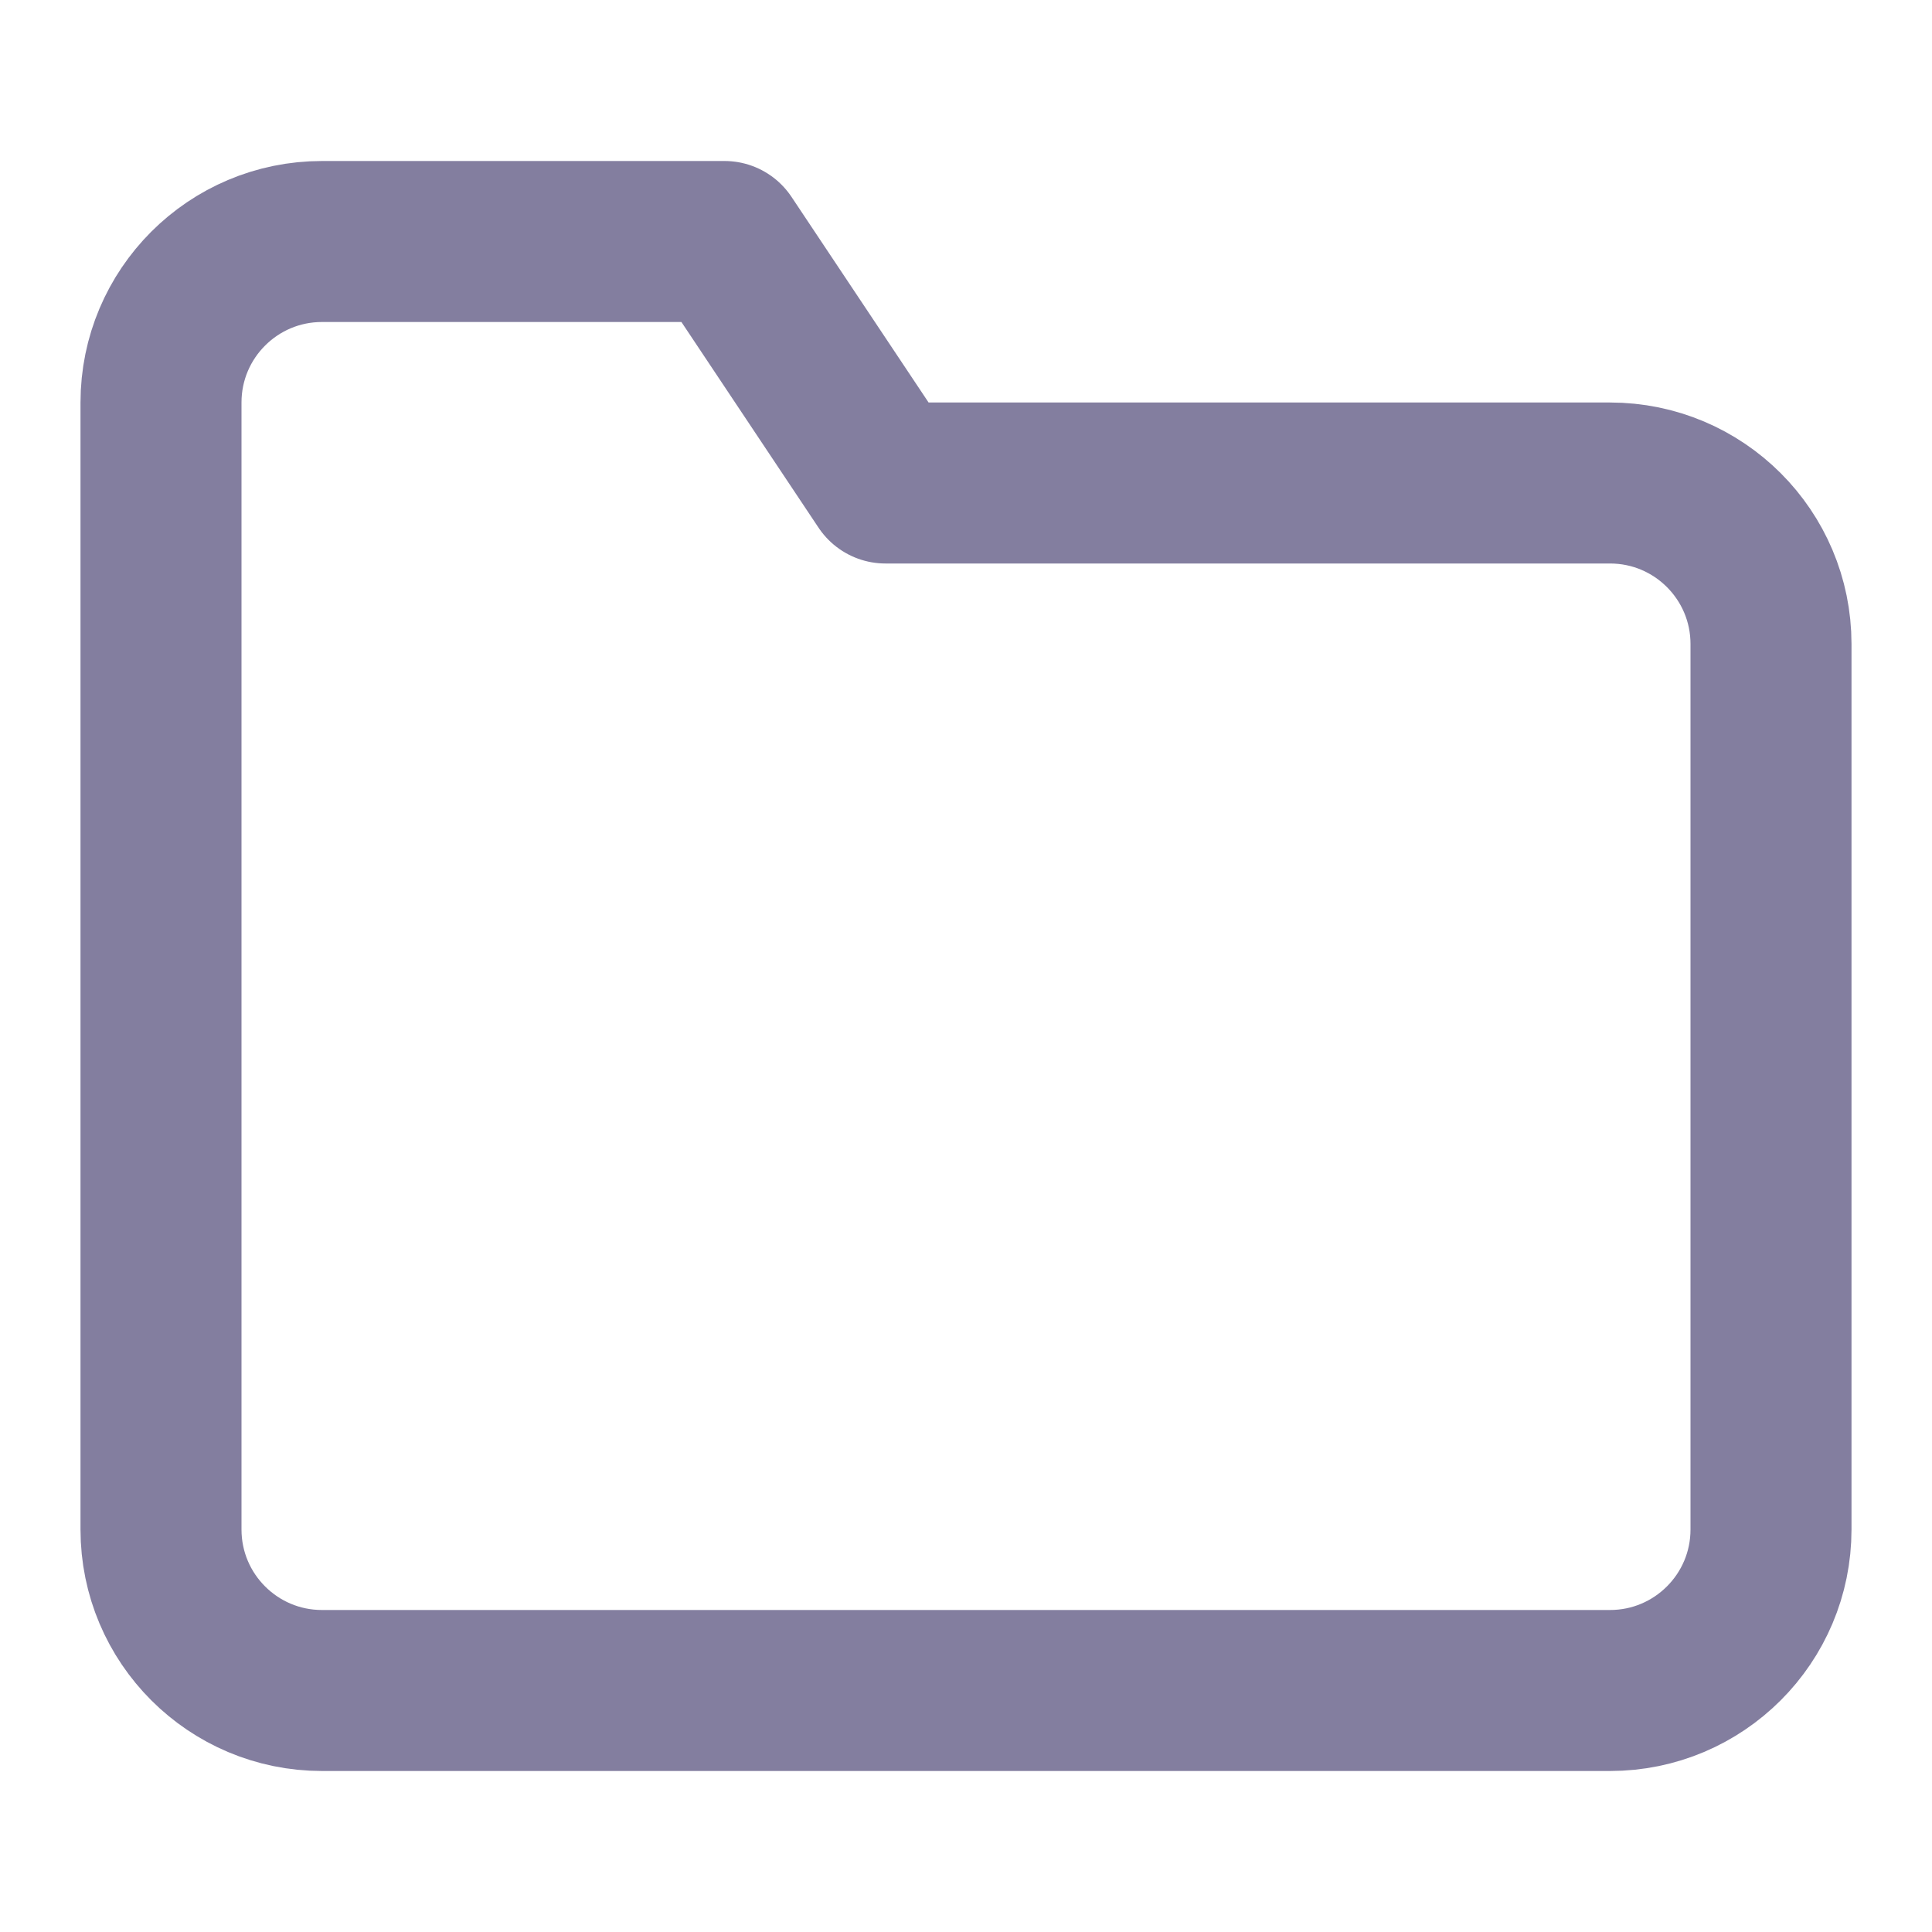
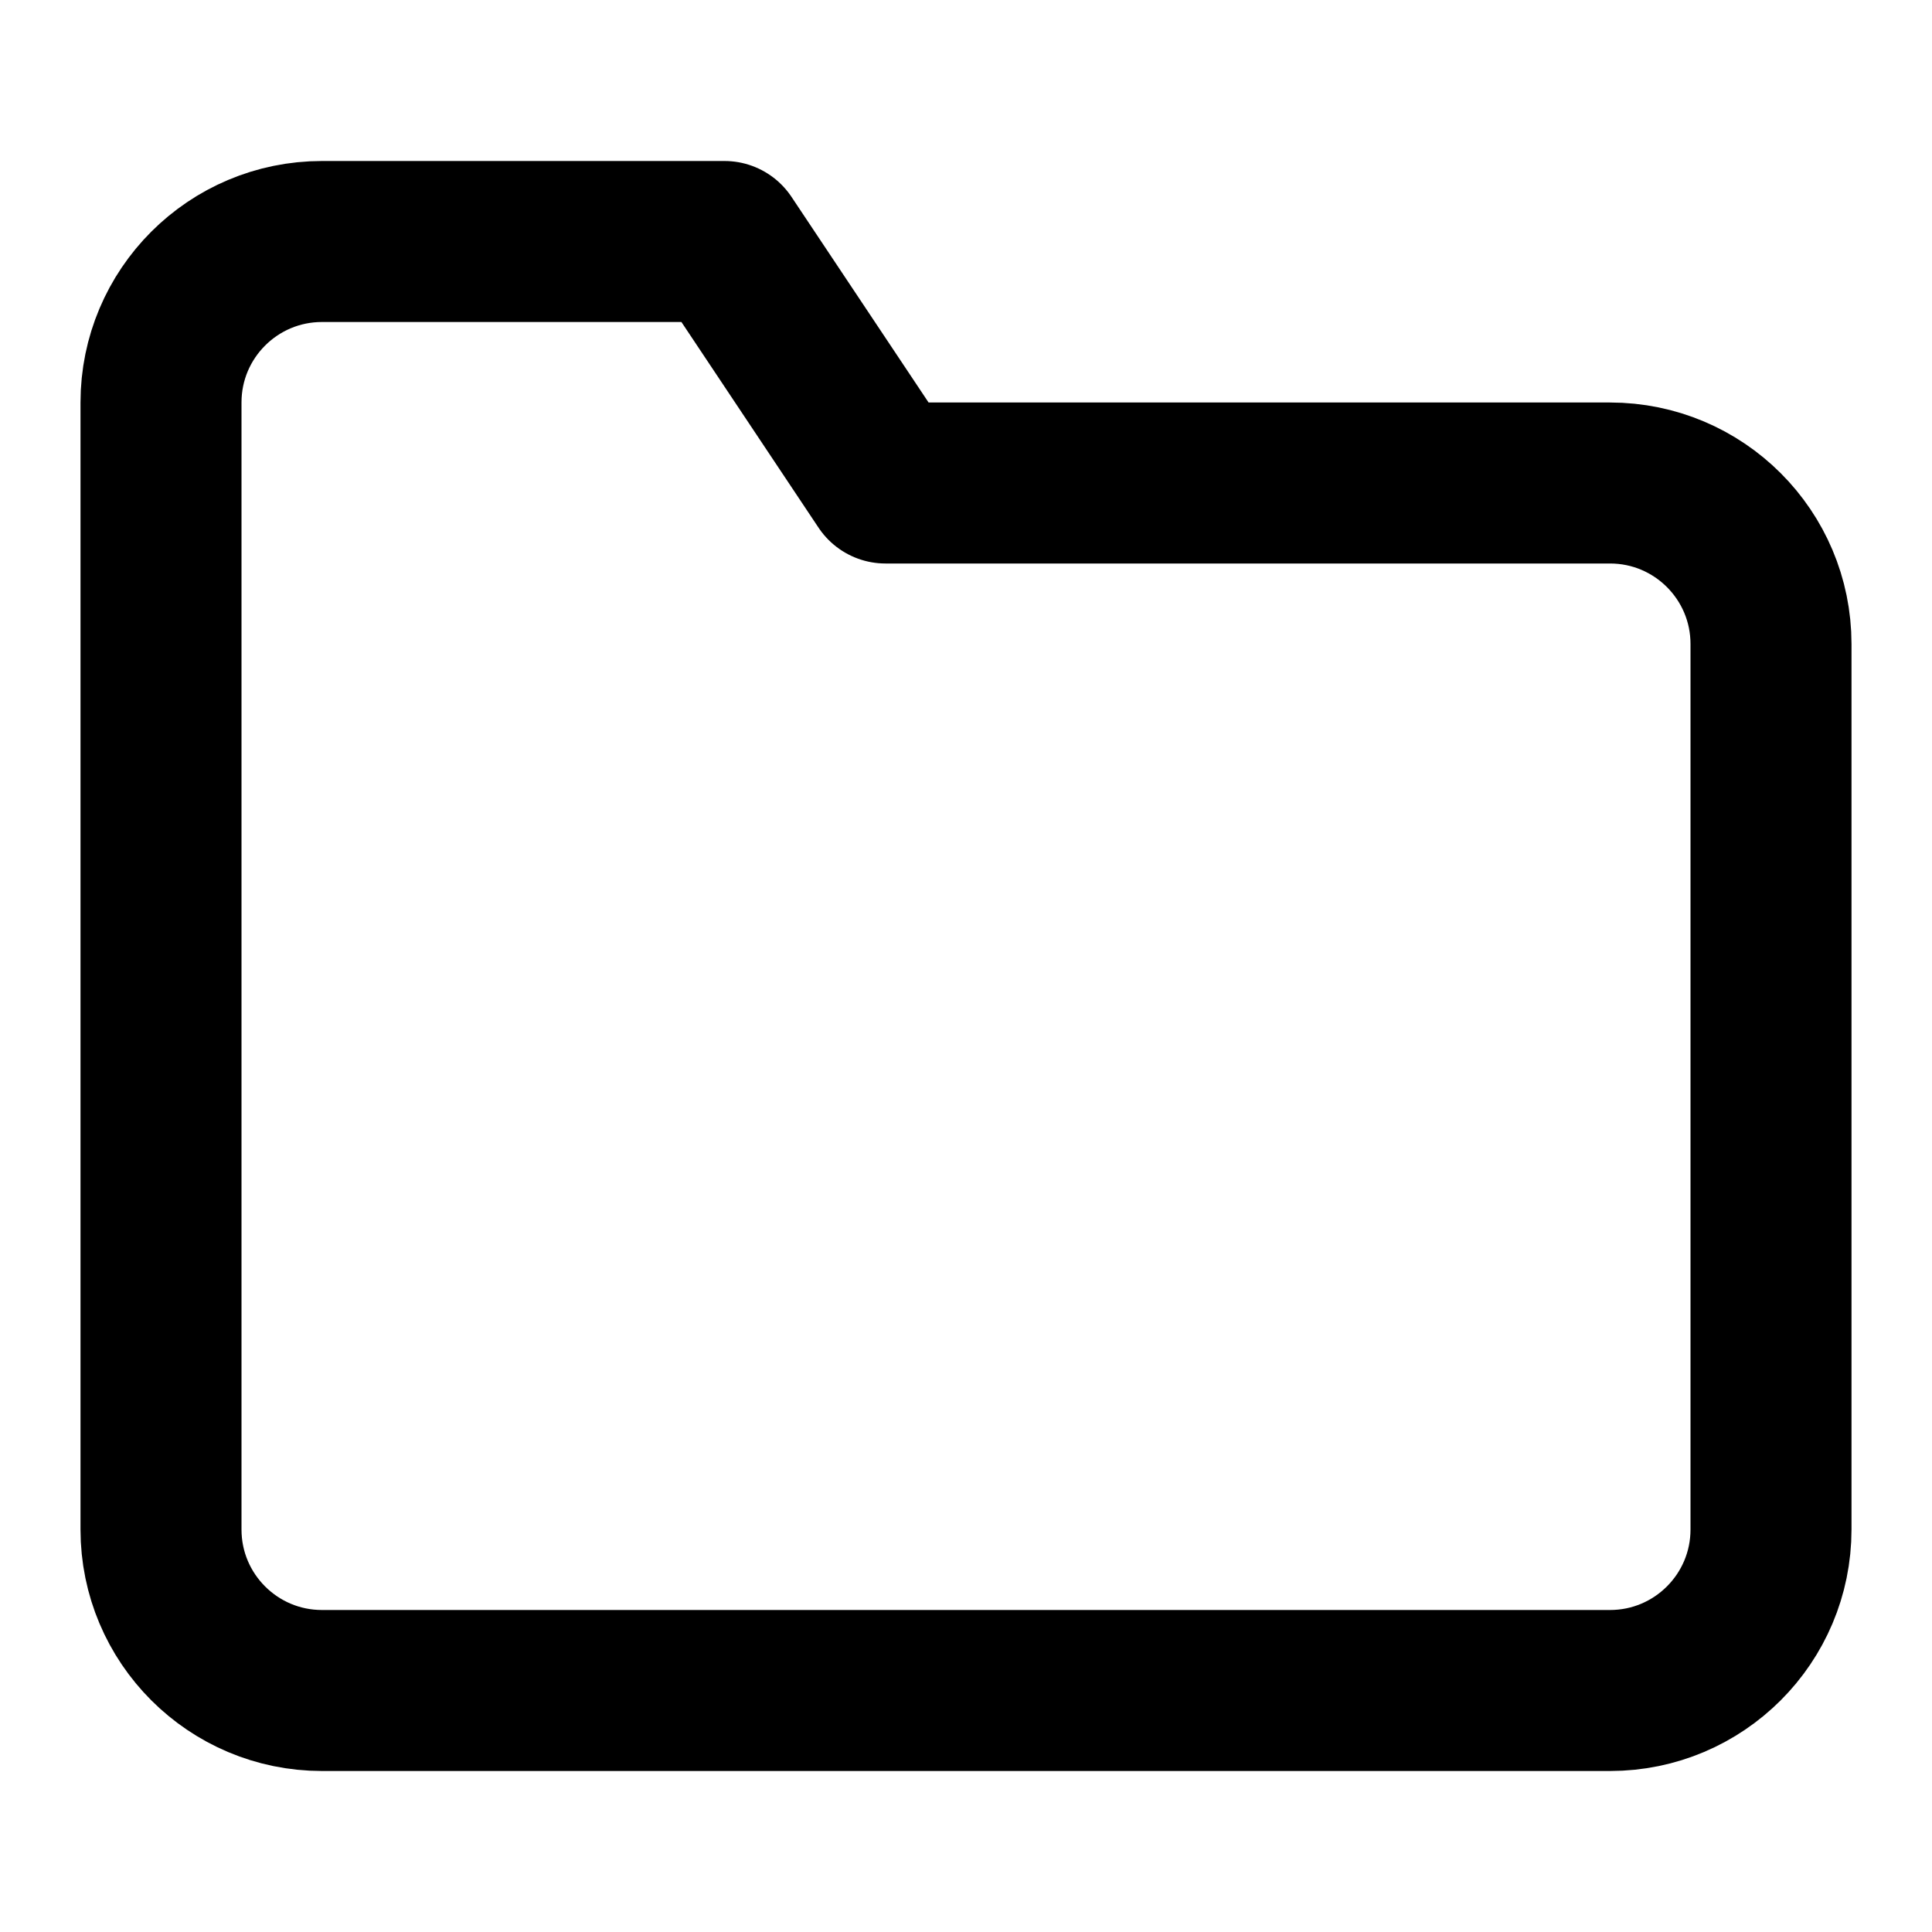
- <svg xmlns="http://www.w3.org/2000/svg" width="24" height="24" viewBox="0 0 24 24" fill="none" stroke="#837E9F" stroke-width="2" stroke-linecap="round" stroke-linejoin="round" class="feather feather-folder">
+ <svg xmlns="http://www.w3.org/2000/svg" width="24" height="24" viewBox="0 0 24 24" fill="none" stroke="currentColor" stroke-width="2" stroke-linecap="round" stroke-linejoin="round" class="feather feather-folder">
  <path d="M22 19a2 2 0 0 1-2 2H4a2 2 0 0 1-2-2V5a2 2 0 0 1 2-2h5l2 3h9a2 2 0 0 1 2 2z" />
</svg>
